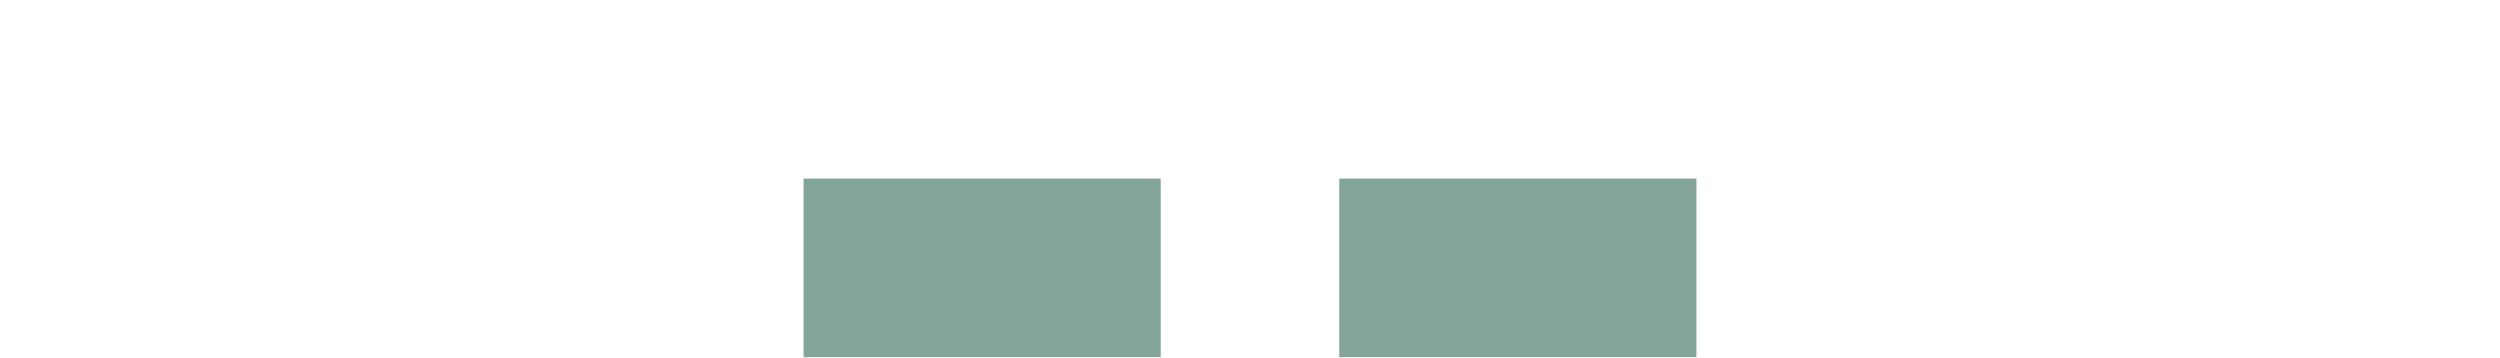
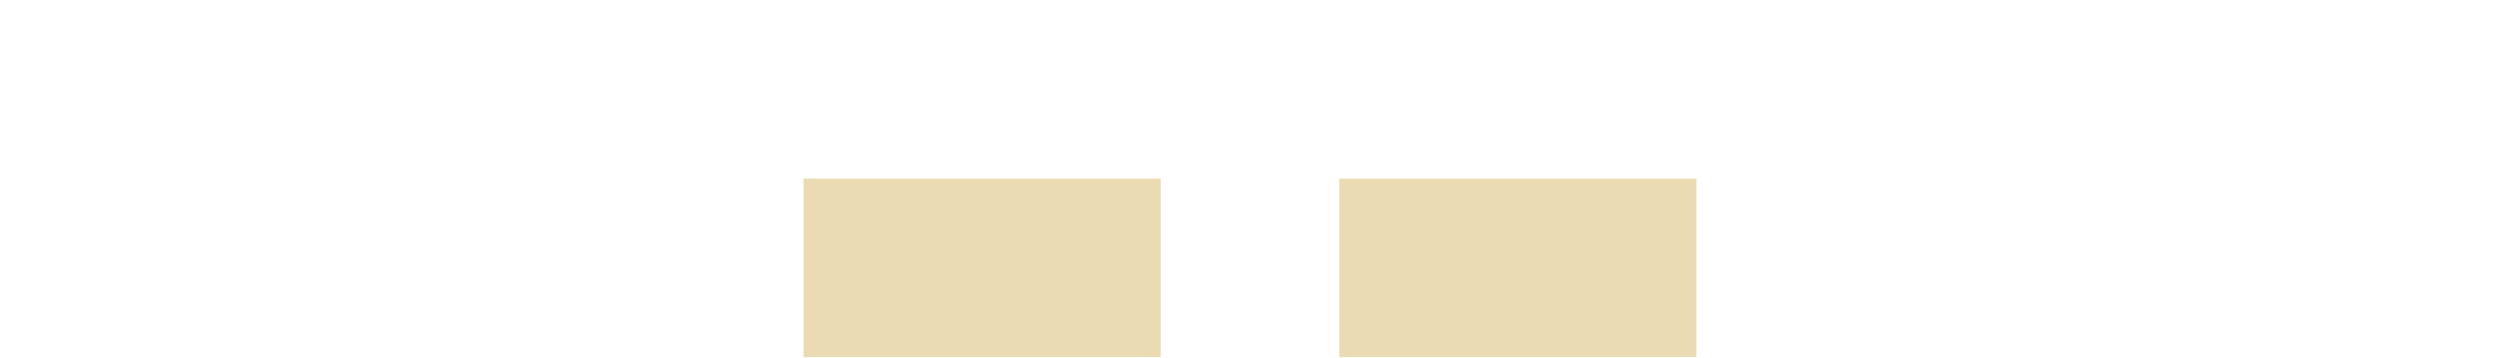
<svg xmlns="http://www.w3.org/2000/svg" xmlns:ns1="http://www.openswatchbook.org/uri/2009/osb" xmlns:xlink="http://www.w3.org/1999/xlink" width="28" height="4" id="svg11300" version="1.0" style="display:inline;enable-background:new">
  <defs id="defs3">
    <linearGradient id="selected_bg_color" ns1:paint="solid">
-       <stop style="stop-color:#83a598;stop-opacity:1;" offset="0" id="stop4138" />
+       <stop style="stop-color:#ebdbb2;stop-opacity:1;" offset="0" id="stop4138" />
    </linearGradient>
    <linearGradient xlink:href="#selected_bg_color" id="linearGradient4140" x1="11" y1="298" x2="11" y2="300" gradientUnits="userSpaceOnUse" />
  </defs>
  <g style="display:inline" id="layer1" transform="translate(0,-296)">
    <rect style="opacity:1;fill:url(#linearGradient4140);fill-opacity:1;stroke:none" id="rect4270-9" width="4" height="2" x="9" y="298" />
    <rect y="298" x="15" height="2" width="4" id="rect4239" style="opacity:1;fill:url(#selected_bg_color);fill-opacity:1;stroke:none" />
  </g>
</svg>
